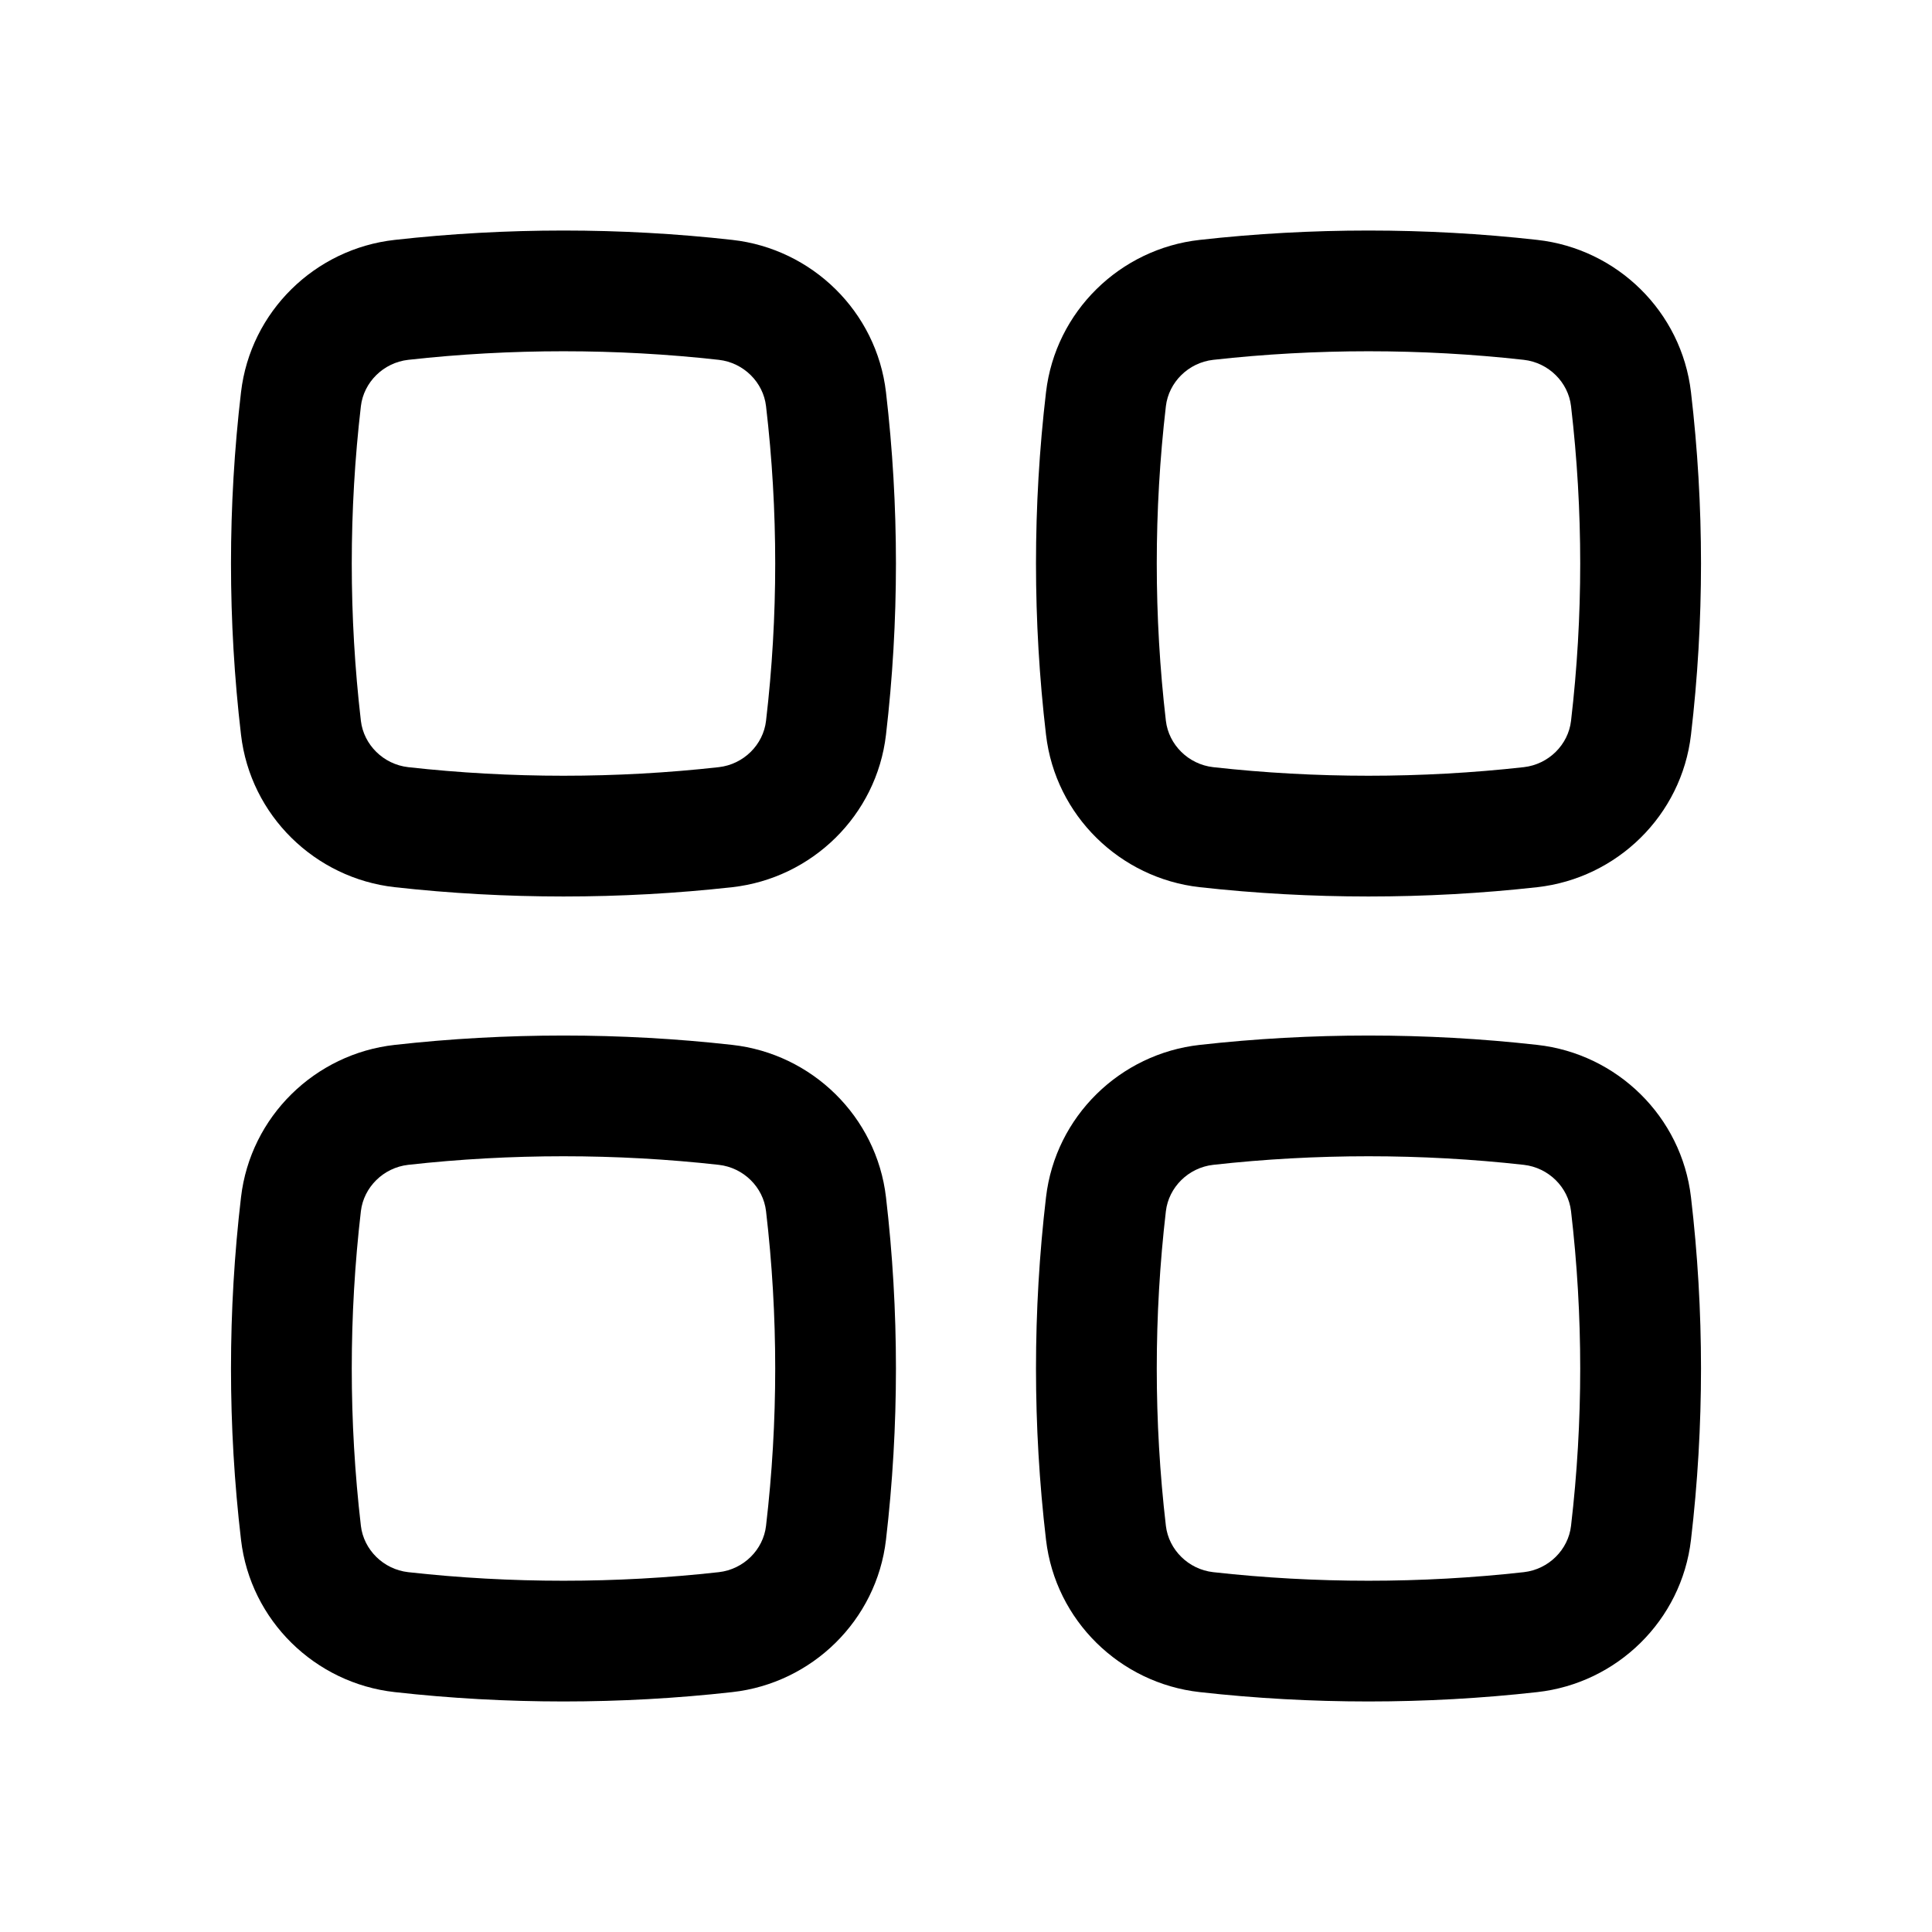
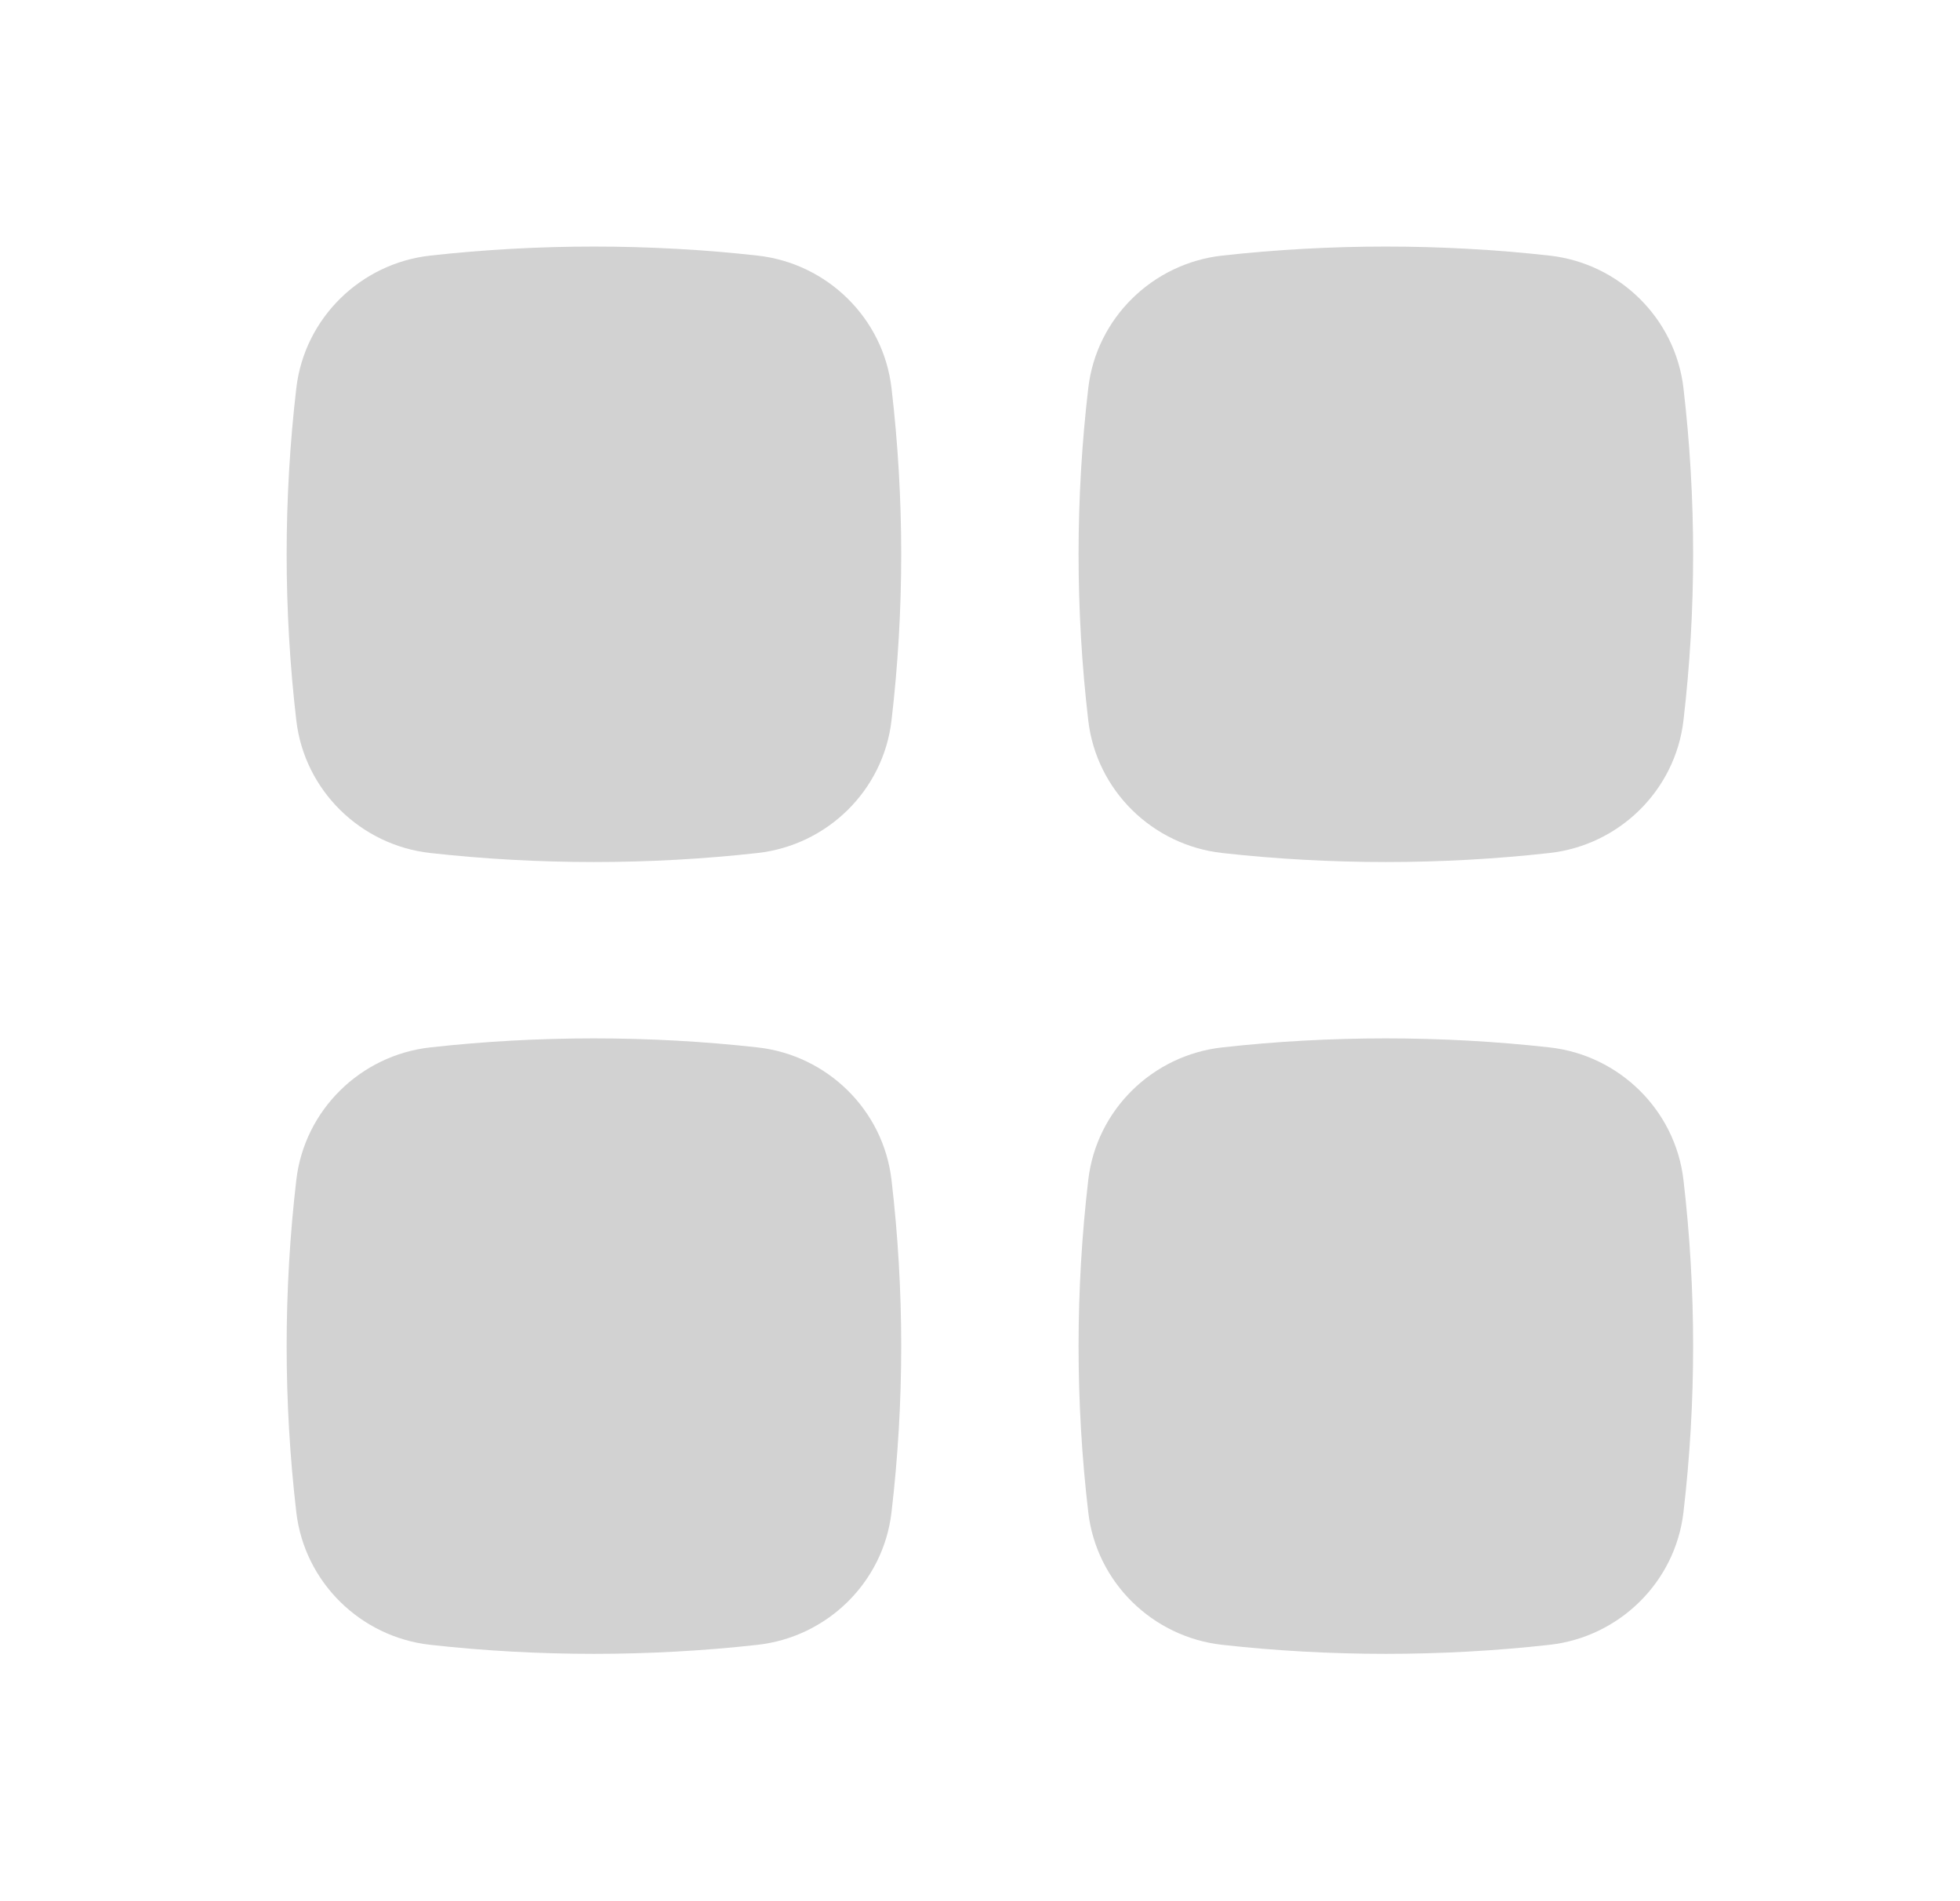
- <svg xmlns="http://www.w3.org/2000/svg" width="24" height="24" viewBox="0 0 24 24" fill="none">
-   <path fill-rule="evenodd" clip-rule="evenodd" d="M8.929 4.47C7.658 4.328 6.342 4.328 5.071 4.47C4.762 4.505 4.518 4.749 4.483 5.046C4.332 6.344 4.332 7.656 4.483 8.954C4.518 9.251 4.762 9.495 5.071 9.53C6.342 9.672 7.658 9.672 8.929 9.53C9.238 9.495 9.482 9.251 9.516 8.954C9.668 7.656 9.668 6.344 9.516 5.046C9.482 4.749 9.238 4.505 8.929 4.47ZM4.904 2.98C6.286 2.825 7.714 2.825 9.096 2.98C10.086 3.09 10.889 3.87 11.006 4.872C11.171 6.286 11.171 7.714 11.006 9.128C10.889 10.13 10.086 10.91 9.096 11.021C7.714 11.175 6.286 11.175 4.904 11.021C3.913 10.91 3.111 10.13 2.994 9.128C2.828 7.714 2.828 6.286 2.994 4.872C3.111 3.87 3.913 3.09 4.904 2.98Z" fill="black" />
-   <path fill-rule="evenodd" clip-rule="evenodd" d="M8.929 14.47C7.658 14.328 6.342 14.328 5.071 14.47C4.762 14.505 4.518 14.749 4.483 15.046C4.332 16.344 4.332 17.656 4.483 18.954C4.518 19.251 4.762 19.495 5.071 19.53C6.342 19.672 7.658 19.672 8.929 19.53C9.238 19.495 9.482 19.251 9.516 18.954C9.668 17.656 9.668 16.344 9.516 15.046C9.482 14.749 9.238 14.505 8.929 14.47ZM4.904 12.98C6.286 12.825 7.714 12.825 9.096 12.98C10.086 13.09 10.889 13.87 11.006 14.872C11.171 16.286 11.171 17.714 11.006 19.128C10.889 20.13 10.086 20.91 9.096 21.02C7.714 21.175 6.286 21.175 4.904 21.02C3.913 20.91 3.111 20.13 2.994 19.128C2.828 17.714 2.828 16.286 2.994 14.872C3.111 13.87 3.913 13.09 4.904 12.98Z" fill="black" />
-   <path fill-rule="evenodd" clip-rule="evenodd" d="M18.929 4.47C17.658 4.328 16.342 4.328 15.071 4.47C14.762 4.505 14.518 4.749 14.483 5.046C14.332 6.344 14.332 7.656 14.483 8.954C14.518 9.251 14.762 9.495 15.071 9.53C16.342 9.672 17.658 9.672 18.929 9.53C19.238 9.495 19.482 9.251 19.516 8.954C19.668 7.656 19.668 6.344 19.516 5.046C19.482 4.749 19.238 4.505 18.929 4.47ZM14.904 2.98C16.286 2.825 17.714 2.825 19.096 2.98C20.087 3.09 20.889 3.87 21.006 4.872C21.172 6.286 21.172 7.714 21.006 9.128C20.889 10.13 20.087 10.91 19.096 11.021C17.714 11.175 16.286 11.175 14.904 11.021C13.913 10.91 13.111 10.13 12.994 9.128C12.828 7.714 12.828 6.286 12.994 4.872C13.111 3.87 13.913 3.09 14.904 2.98Z" fill="black" />
-   <path fill-rule="evenodd" clip-rule="evenodd" d="M18.929 14.47C17.658 14.328 16.342 14.328 15.071 14.47C14.762 14.505 14.518 14.749 14.483 15.046C14.332 16.344 14.332 17.656 14.483 18.954C14.518 19.251 14.762 19.495 15.071 19.53C16.342 19.672 17.658 19.672 18.929 19.53C19.238 19.495 19.482 19.251 19.516 18.954C19.668 17.656 19.668 16.344 19.516 15.046C19.482 14.749 19.238 14.505 18.929 14.47ZM14.904 12.98C16.286 12.825 17.714 12.825 19.096 12.98C20.087 13.09 20.889 13.87 21.006 14.872C21.172 16.286 21.172 17.714 21.006 19.128C20.889 20.13 20.087 20.91 19.096 21.02C17.714 21.175 16.286 21.175 14.904 21.02C13.913 20.91 13.111 20.13 12.994 19.128C12.828 17.714 12.828 16.286 12.994 14.872C13.111 13.87 13.913 13.09 14.904 12.98Z" fill="black" />
+ <svg xmlns="http://www.w3.org/2000/svg" width="33" height="32" viewBox="0 0 33 32" fill="none">
+   <path d="M12.757 4.304C10.939 4.101 9.06 4.101 7.242 4.304C6.073 4.435 5.127 5.356 4.989 6.535C4.772 8.394 4.772 10.273 4.989 12.132C5.127 13.311 6.073 14.232 7.242 14.363C9.06 14.566 10.939 14.566 12.757 14.363C13.927 14.232 14.873 13.311 15.01 12.132C15.228 10.273 15.228 8.394 15.01 6.535C14.873 5.356 13.927 4.435 12.757 4.304Z" fill="#D2D2D2" />
+   <path d="M12.757 17.637C10.939 17.434 9.06 17.434 7.242 17.637C6.073 17.768 5.127 18.689 4.989 19.868C4.772 21.728 4.772 23.606 4.989 25.465C5.127 26.644 6.073 27.565 7.242 27.696C9.06 27.899 10.939 27.899 12.757 27.696C13.927 27.565 14.873 26.644 15.01 25.465C15.228 23.606 15.228 21.728 15.01 19.868C14.873 18.689 13.927 17.768 12.757 17.637Z" fill="#D2D2D2" />
+   <path d="M26.091 4.304C24.273 4.101 22.394 4.101 20.576 4.304C19.406 4.435 18.46 5.356 18.323 6.535C18.105 8.394 18.105 10.273 18.323 12.132C18.46 13.311 19.406 14.232 20.576 14.363C22.394 14.566 24.273 14.566 26.091 14.363C27.26 14.232 28.206 13.311 28.344 12.132C28.561 10.273 28.561 8.394 28.344 6.535C28.206 5.356 27.26 4.435 26.091 4.304Z" fill="#D2D2D2" />
+   <path d="M26.091 17.637C24.273 17.434 22.394 17.434 20.576 17.637C19.406 17.768 18.46 18.689 18.323 19.868C18.105 21.728 18.105 23.606 18.323 25.465C18.46 26.644 19.406 27.565 20.576 27.696C22.394 27.899 24.273 27.899 26.091 27.696C27.26 27.565 28.206 26.644 28.344 25.465C28.561 23.606 28.561 21.728 28.344 19.868C28.206 18.689 27.26 17.768 26.091 17.637Z" fill="#D2D2D2" />
</svg>
